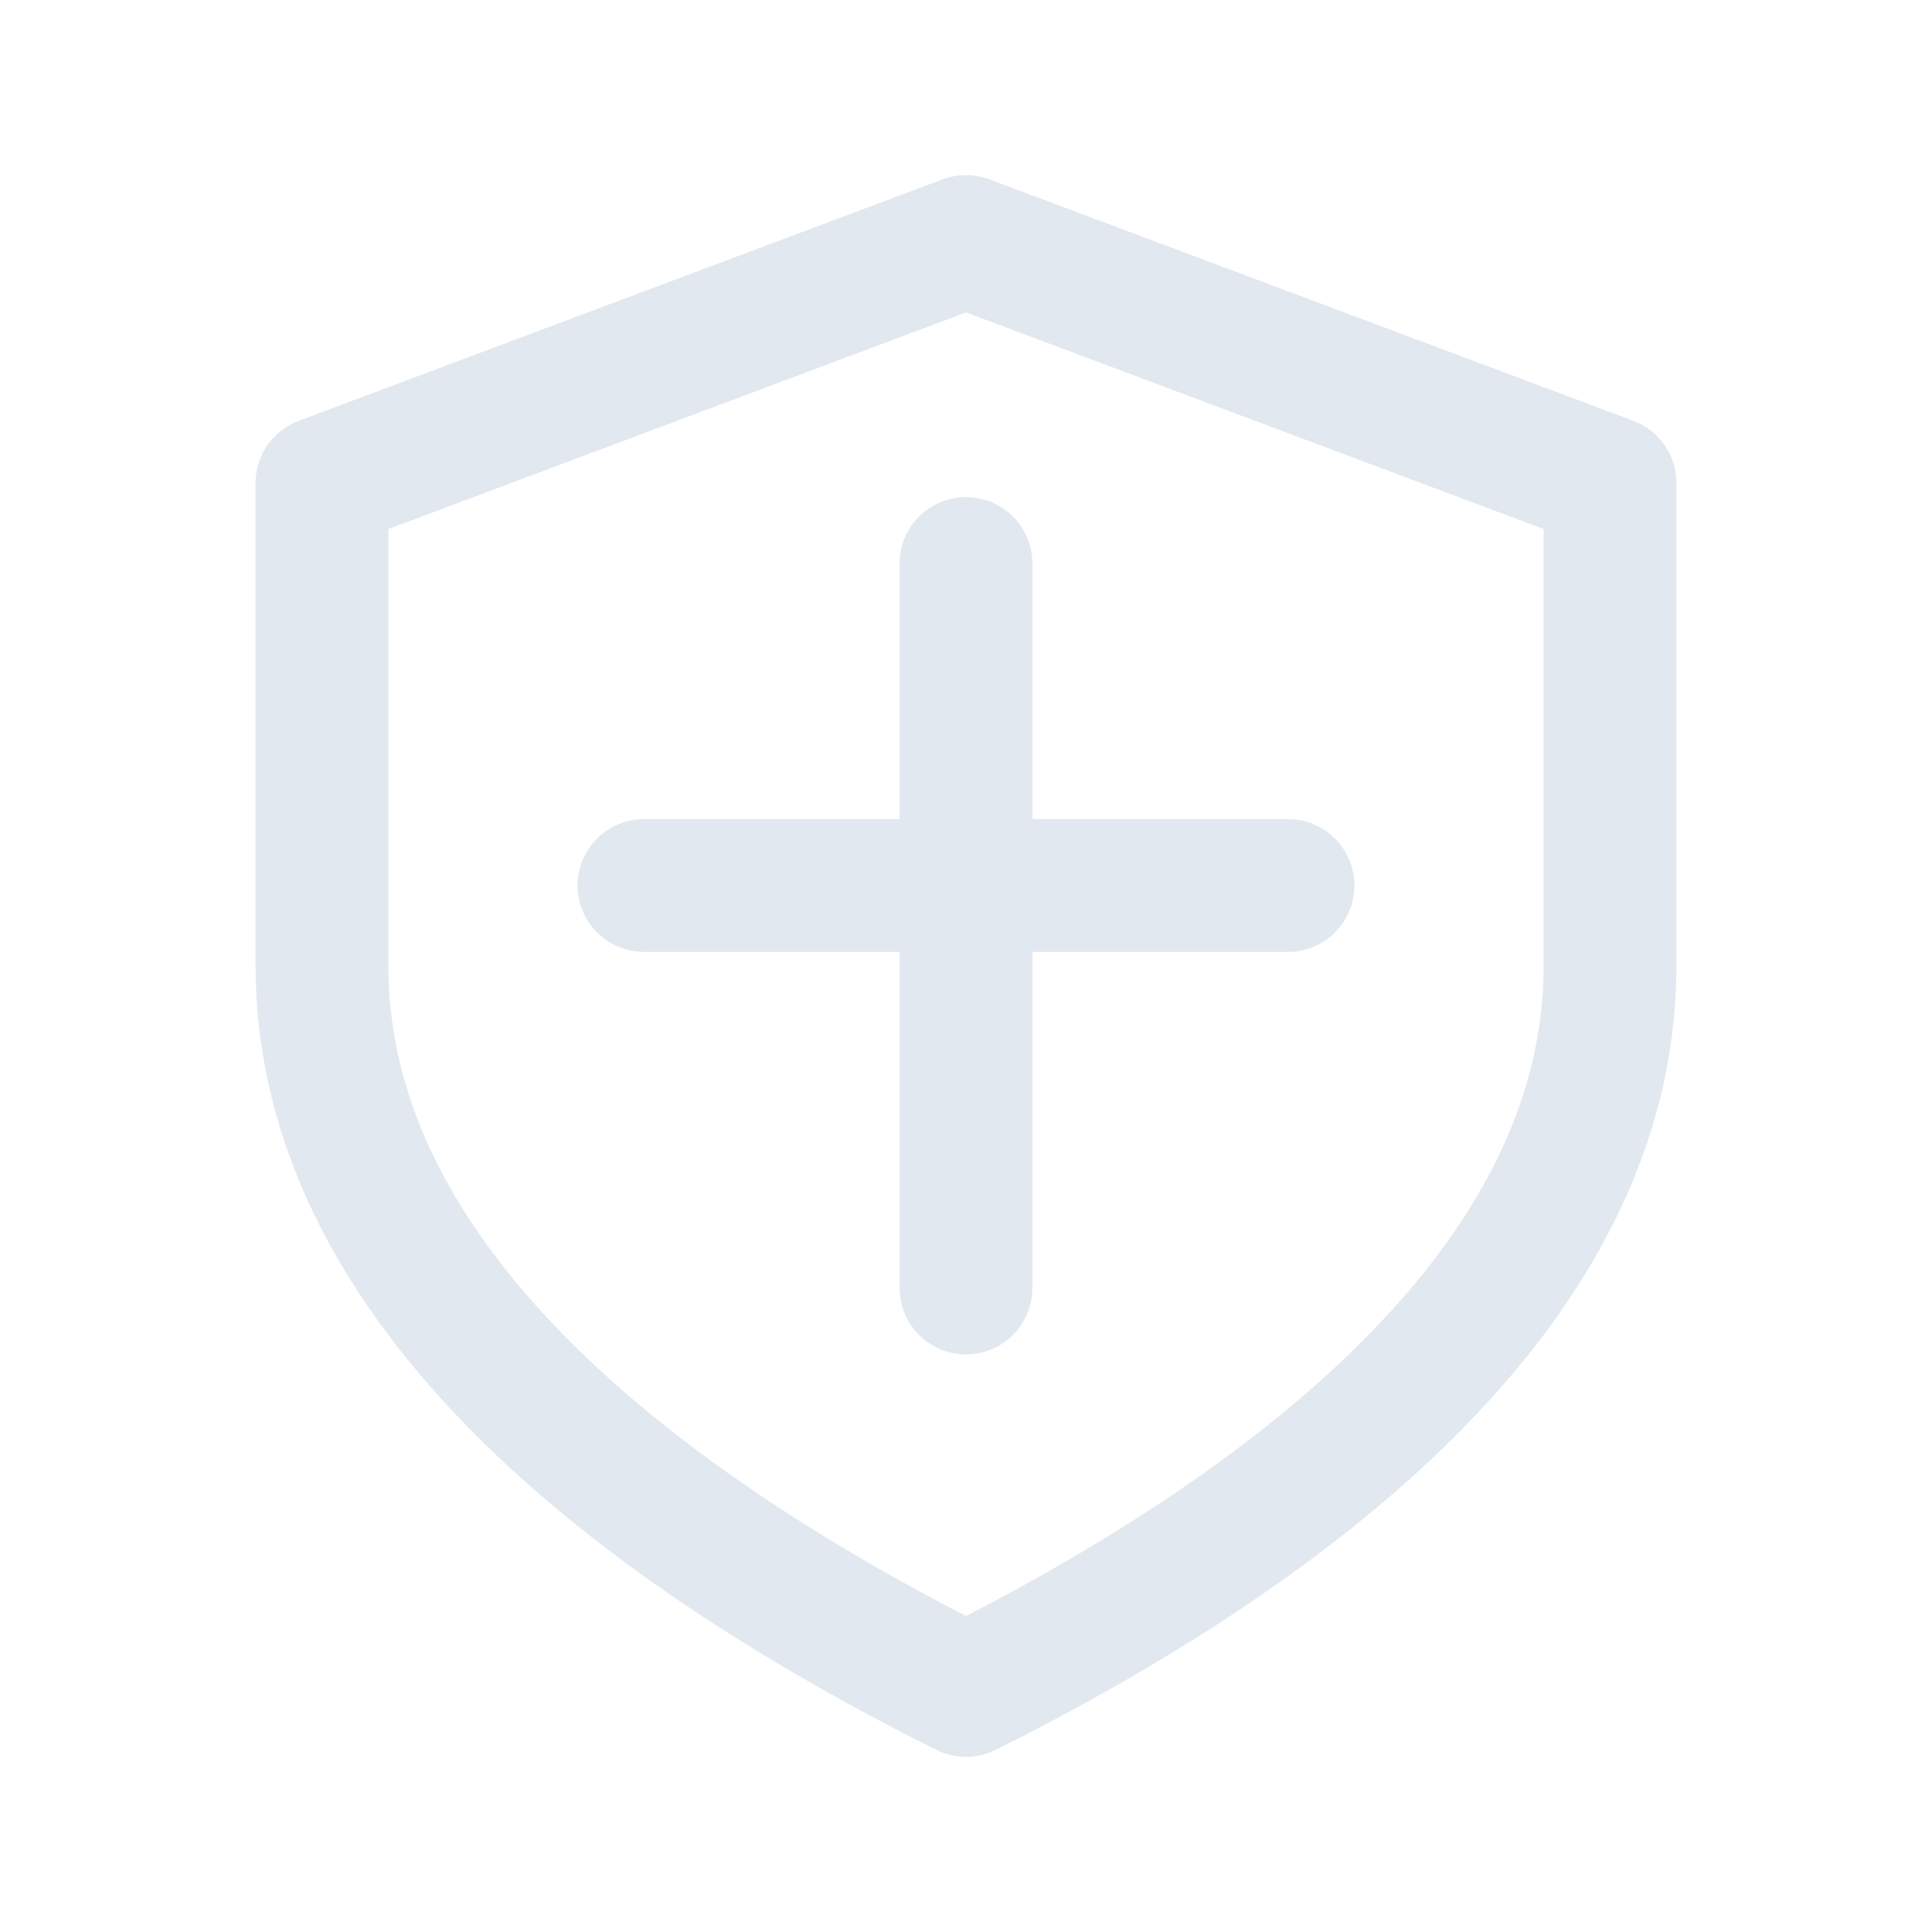
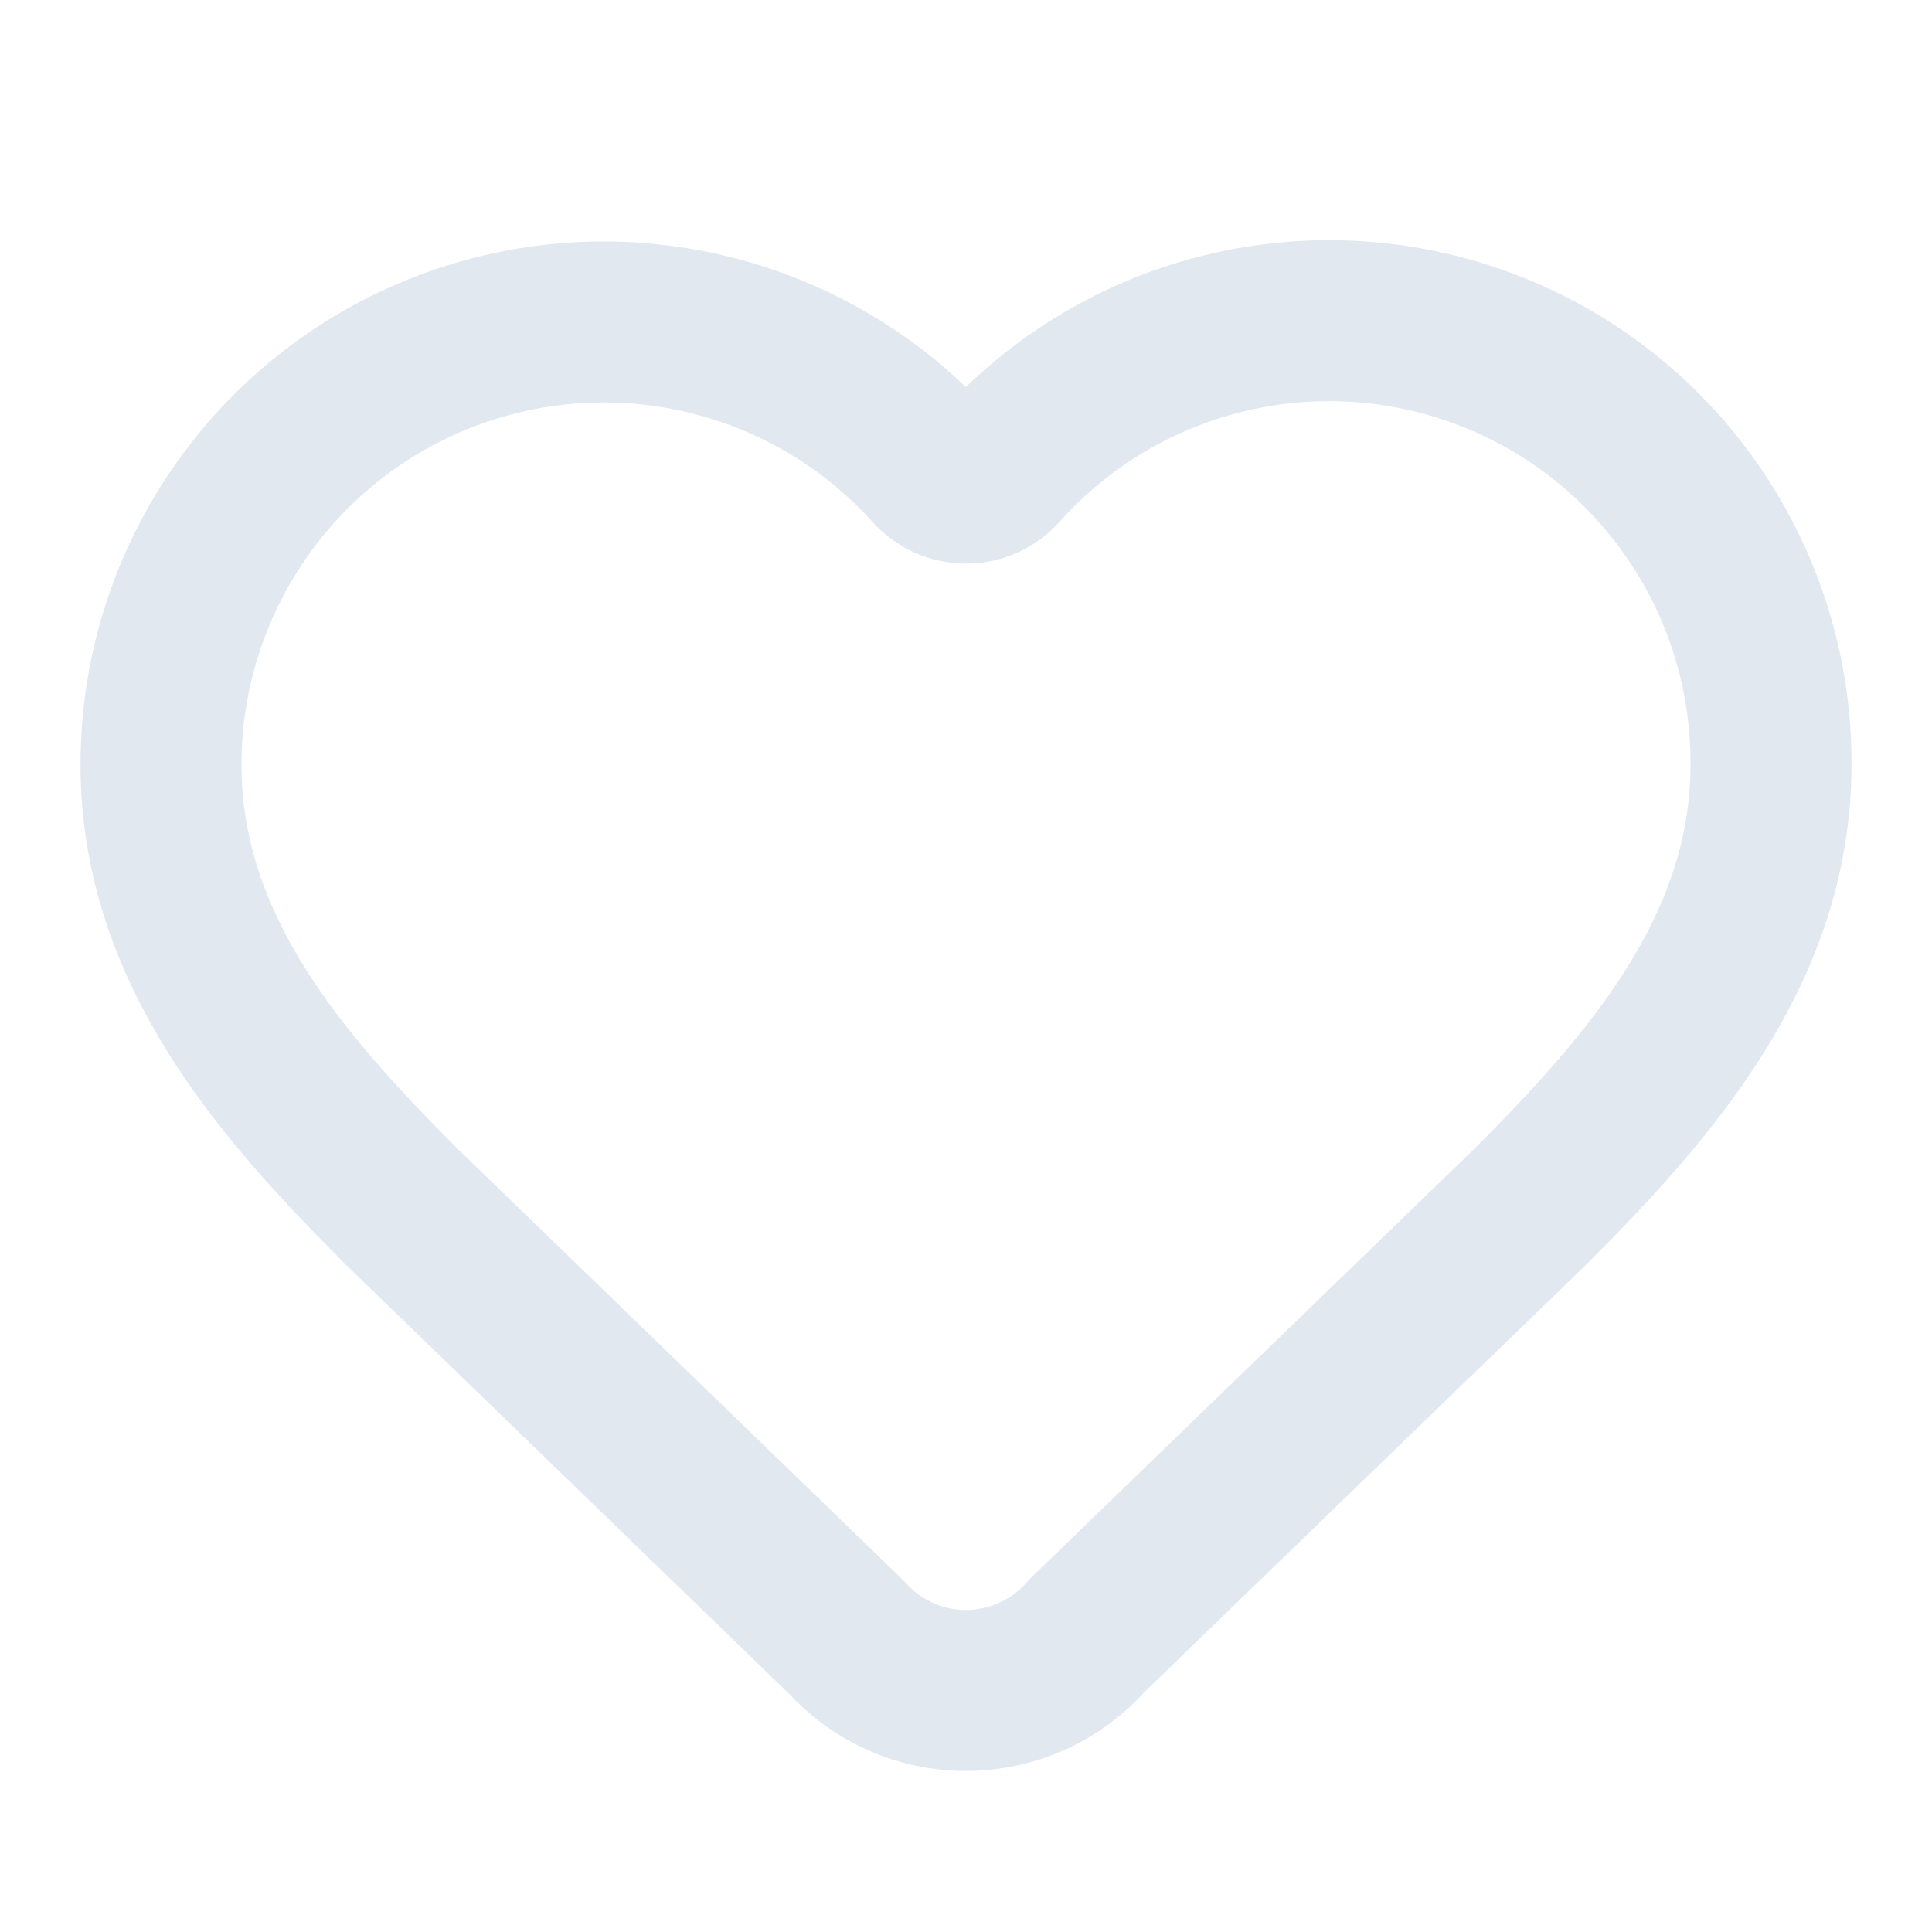
- <svg xmlns="http://www.w3.org/2000/svg" viewBox="0 0 24 24" fill="none" stroke="#e2e8f0" stroke-width="1.65" stroke-linecap="round" stroke-linejoin="round">
-   <path d="M12 3 20 6v6c0 4-4 7-8 9-4-2-8-5-8-9V6zM12 7v9M8 11h8" />
+ <svg xmlns="http://www.w3.org/2000/svg" width="24" height="24" viewBox="0 0 24 24" fill="none" stroke="#e2e8f0" stroke-width="2" stroke-linecap="round" stroke-linejoin="round">
+   <path d="M2 9.5a5.5 5.5 0 0 1 9.591-3.676.56.56 0 0 0 .818 0A5.49 5.49 0 0 1 22 9.5c0 2.29-1.5 4-3 5.5l-5.492 5.313a2 2 0 0 1-3 .019L5 15c-1.5-1.5-3-3.2-3-5.5" />
</svg>
